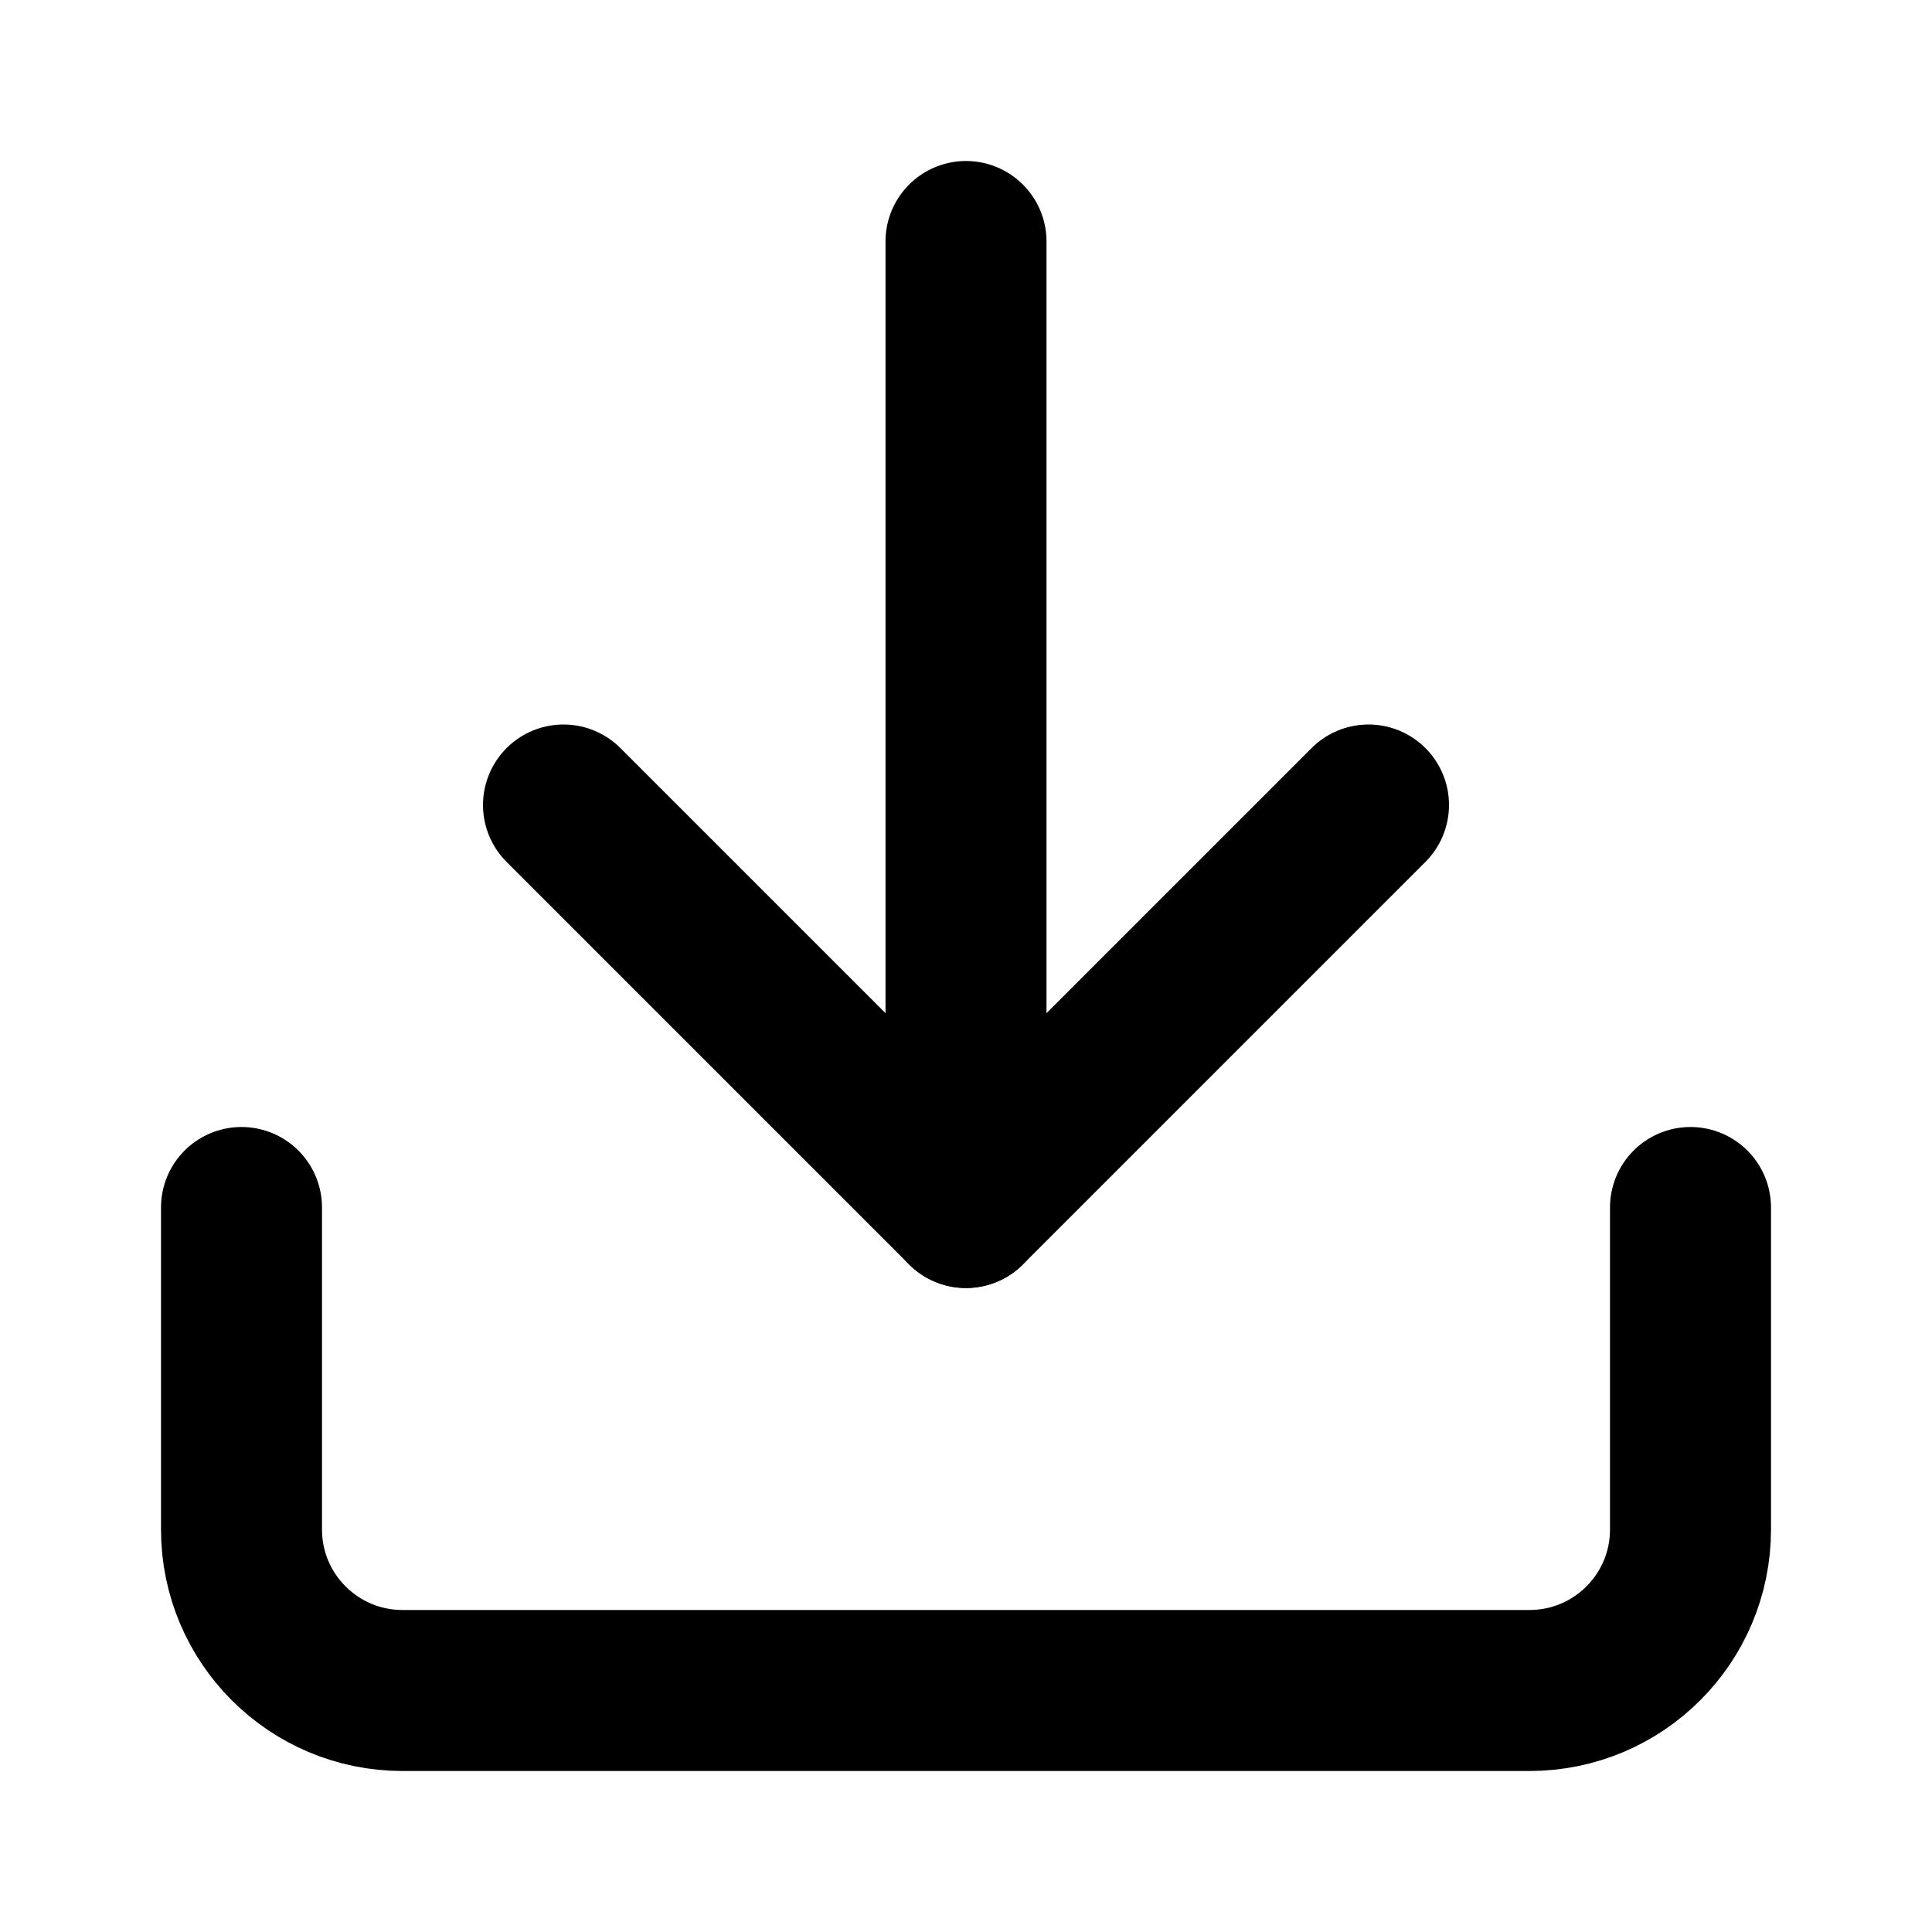
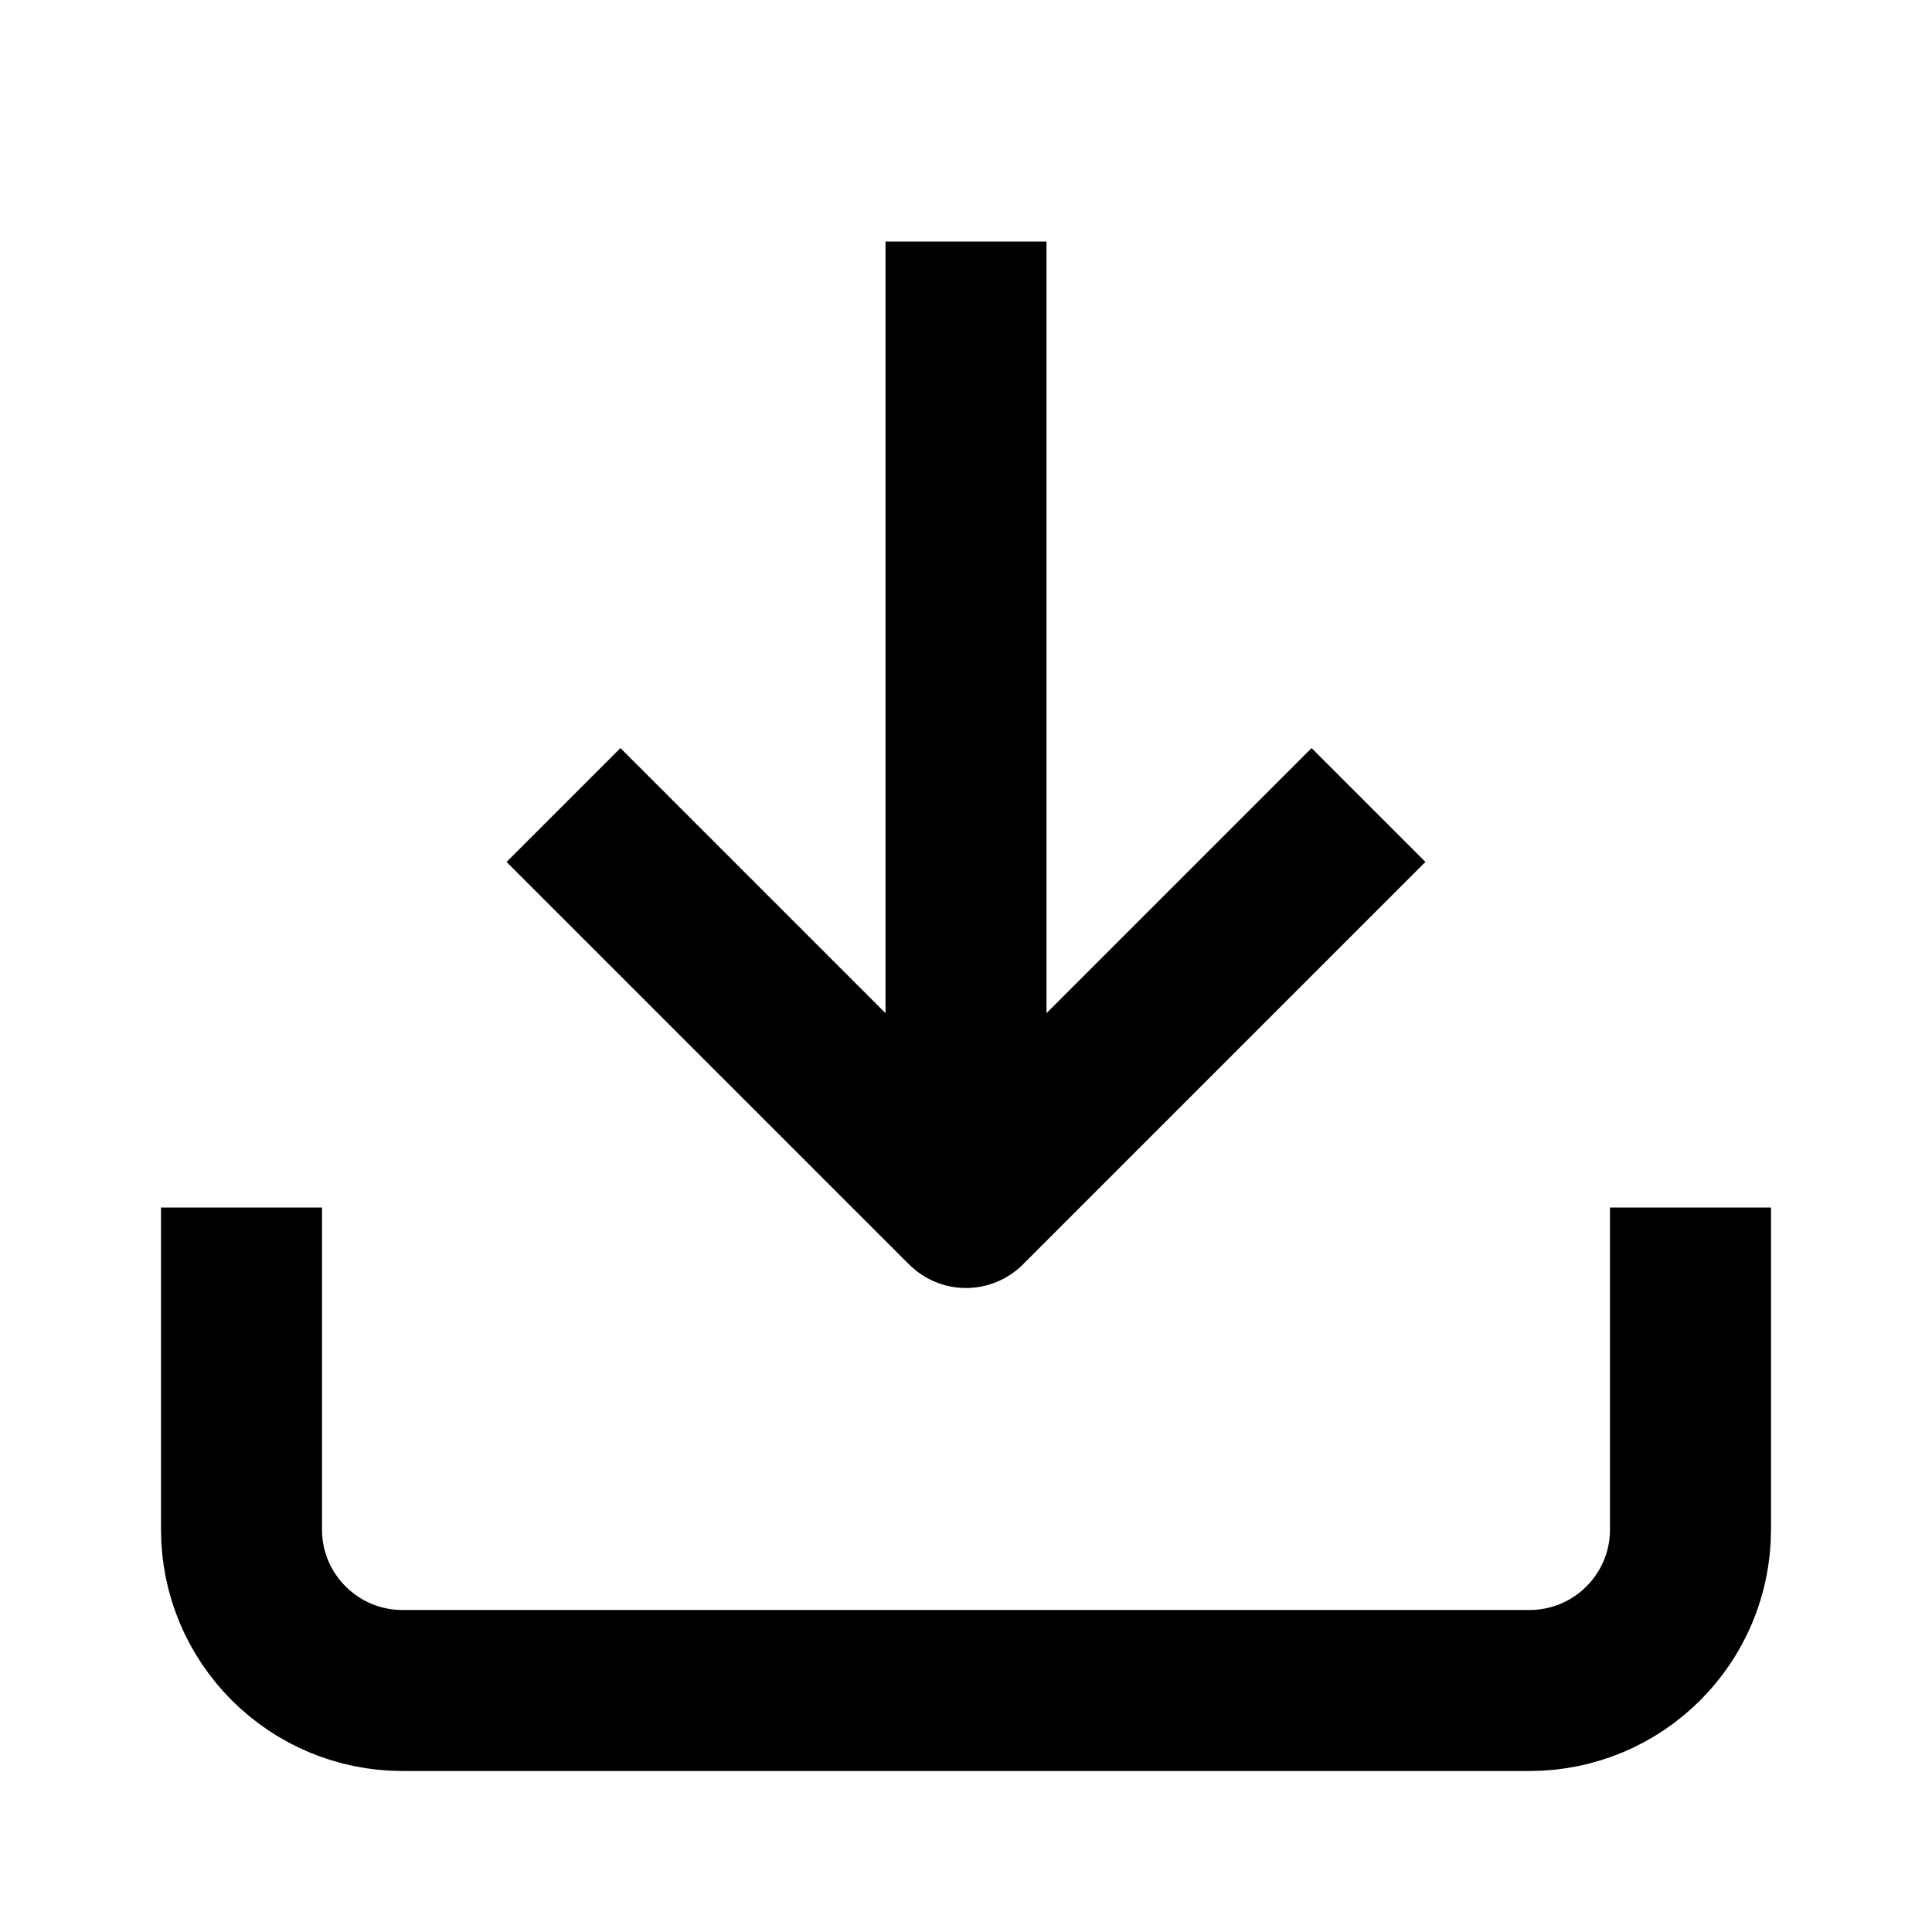
- <svg xmlns="http://www.w3.org/2000/svg" width="24" height="24" viewBox="0 0 24 24" fill="none" stroke="currentColor" stroke-width="2" stroke-linecap="round" stroke-linejoin="round" class="feather feather-download">
+ <svg xmlns="http://www.w3.org/2000/svg" width="24" height="24" viewBox="0 0 24 24" fill="none" stroke="currentColor" stroke-width="2" strokeLinecap="round" stroke-linejoin="round" class="feather feather-download">
  <path d="M21 15v4a2 2 0 0 1-2 2H5a2 2 0 0 1-2-2v-4" />
  <polyline points="7 10 12 15 17 10" />
  <line x1="12" y1="15" x2="12" y2="3" />
</svg>
